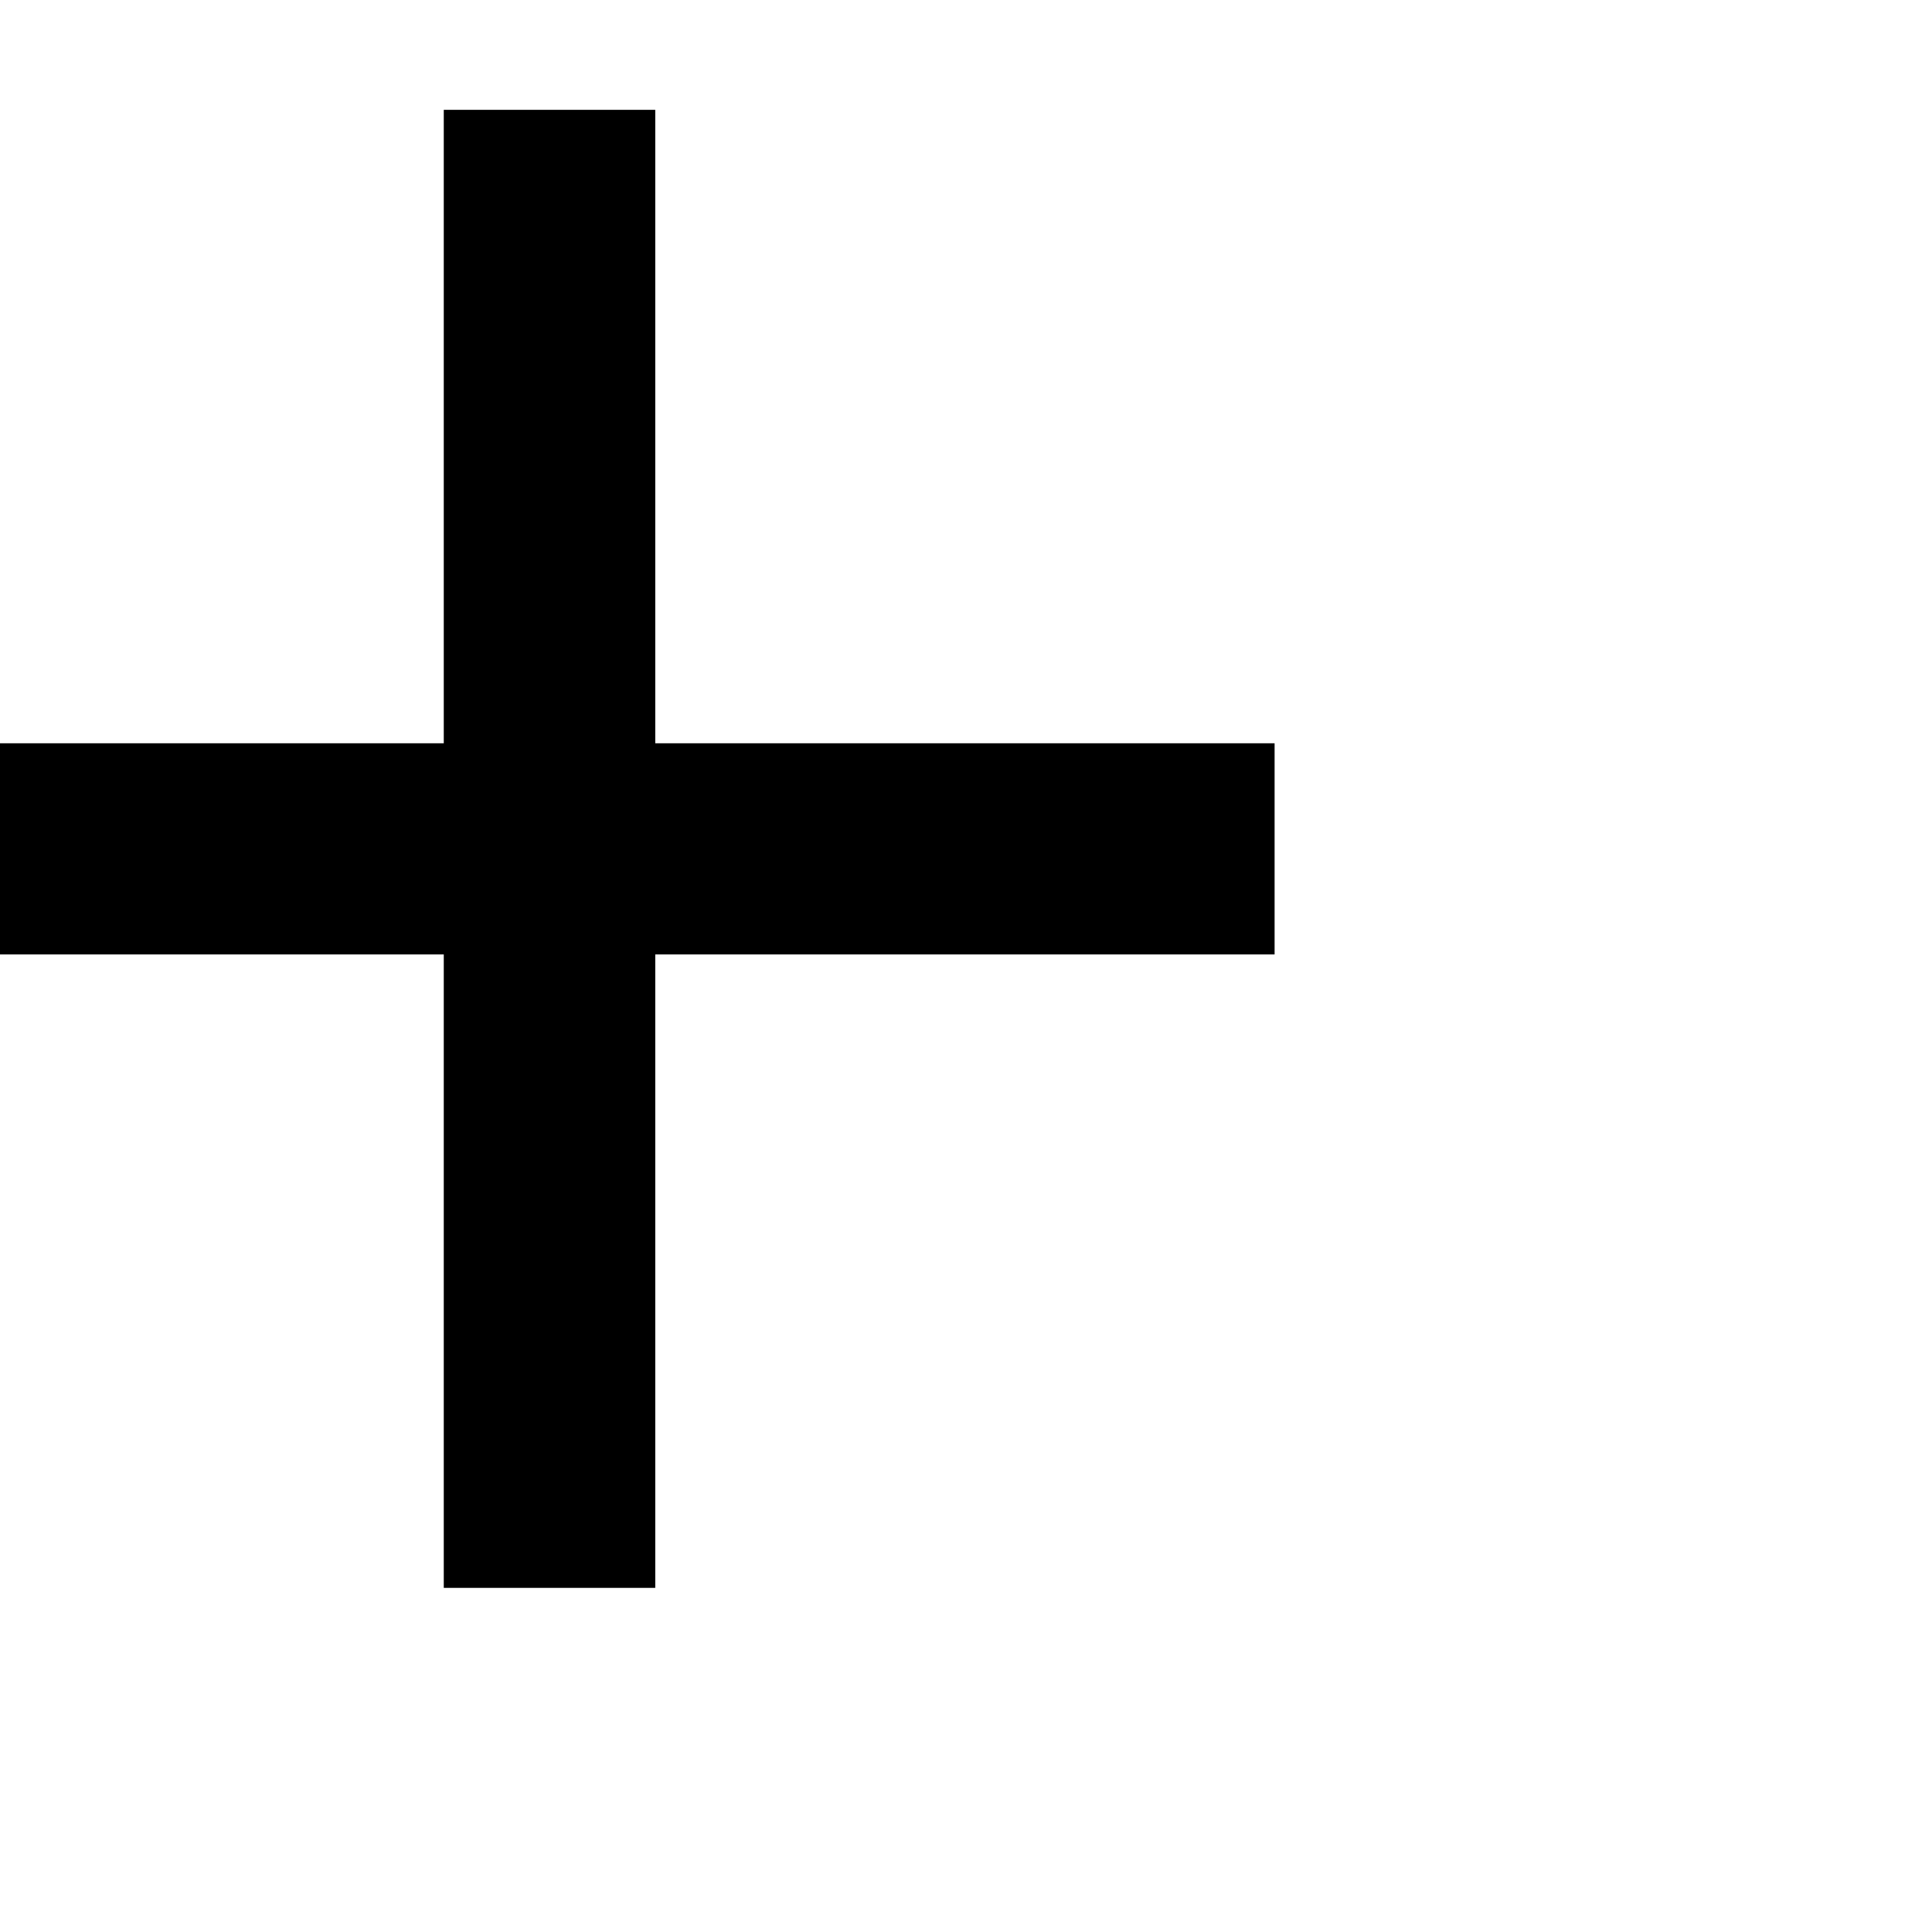
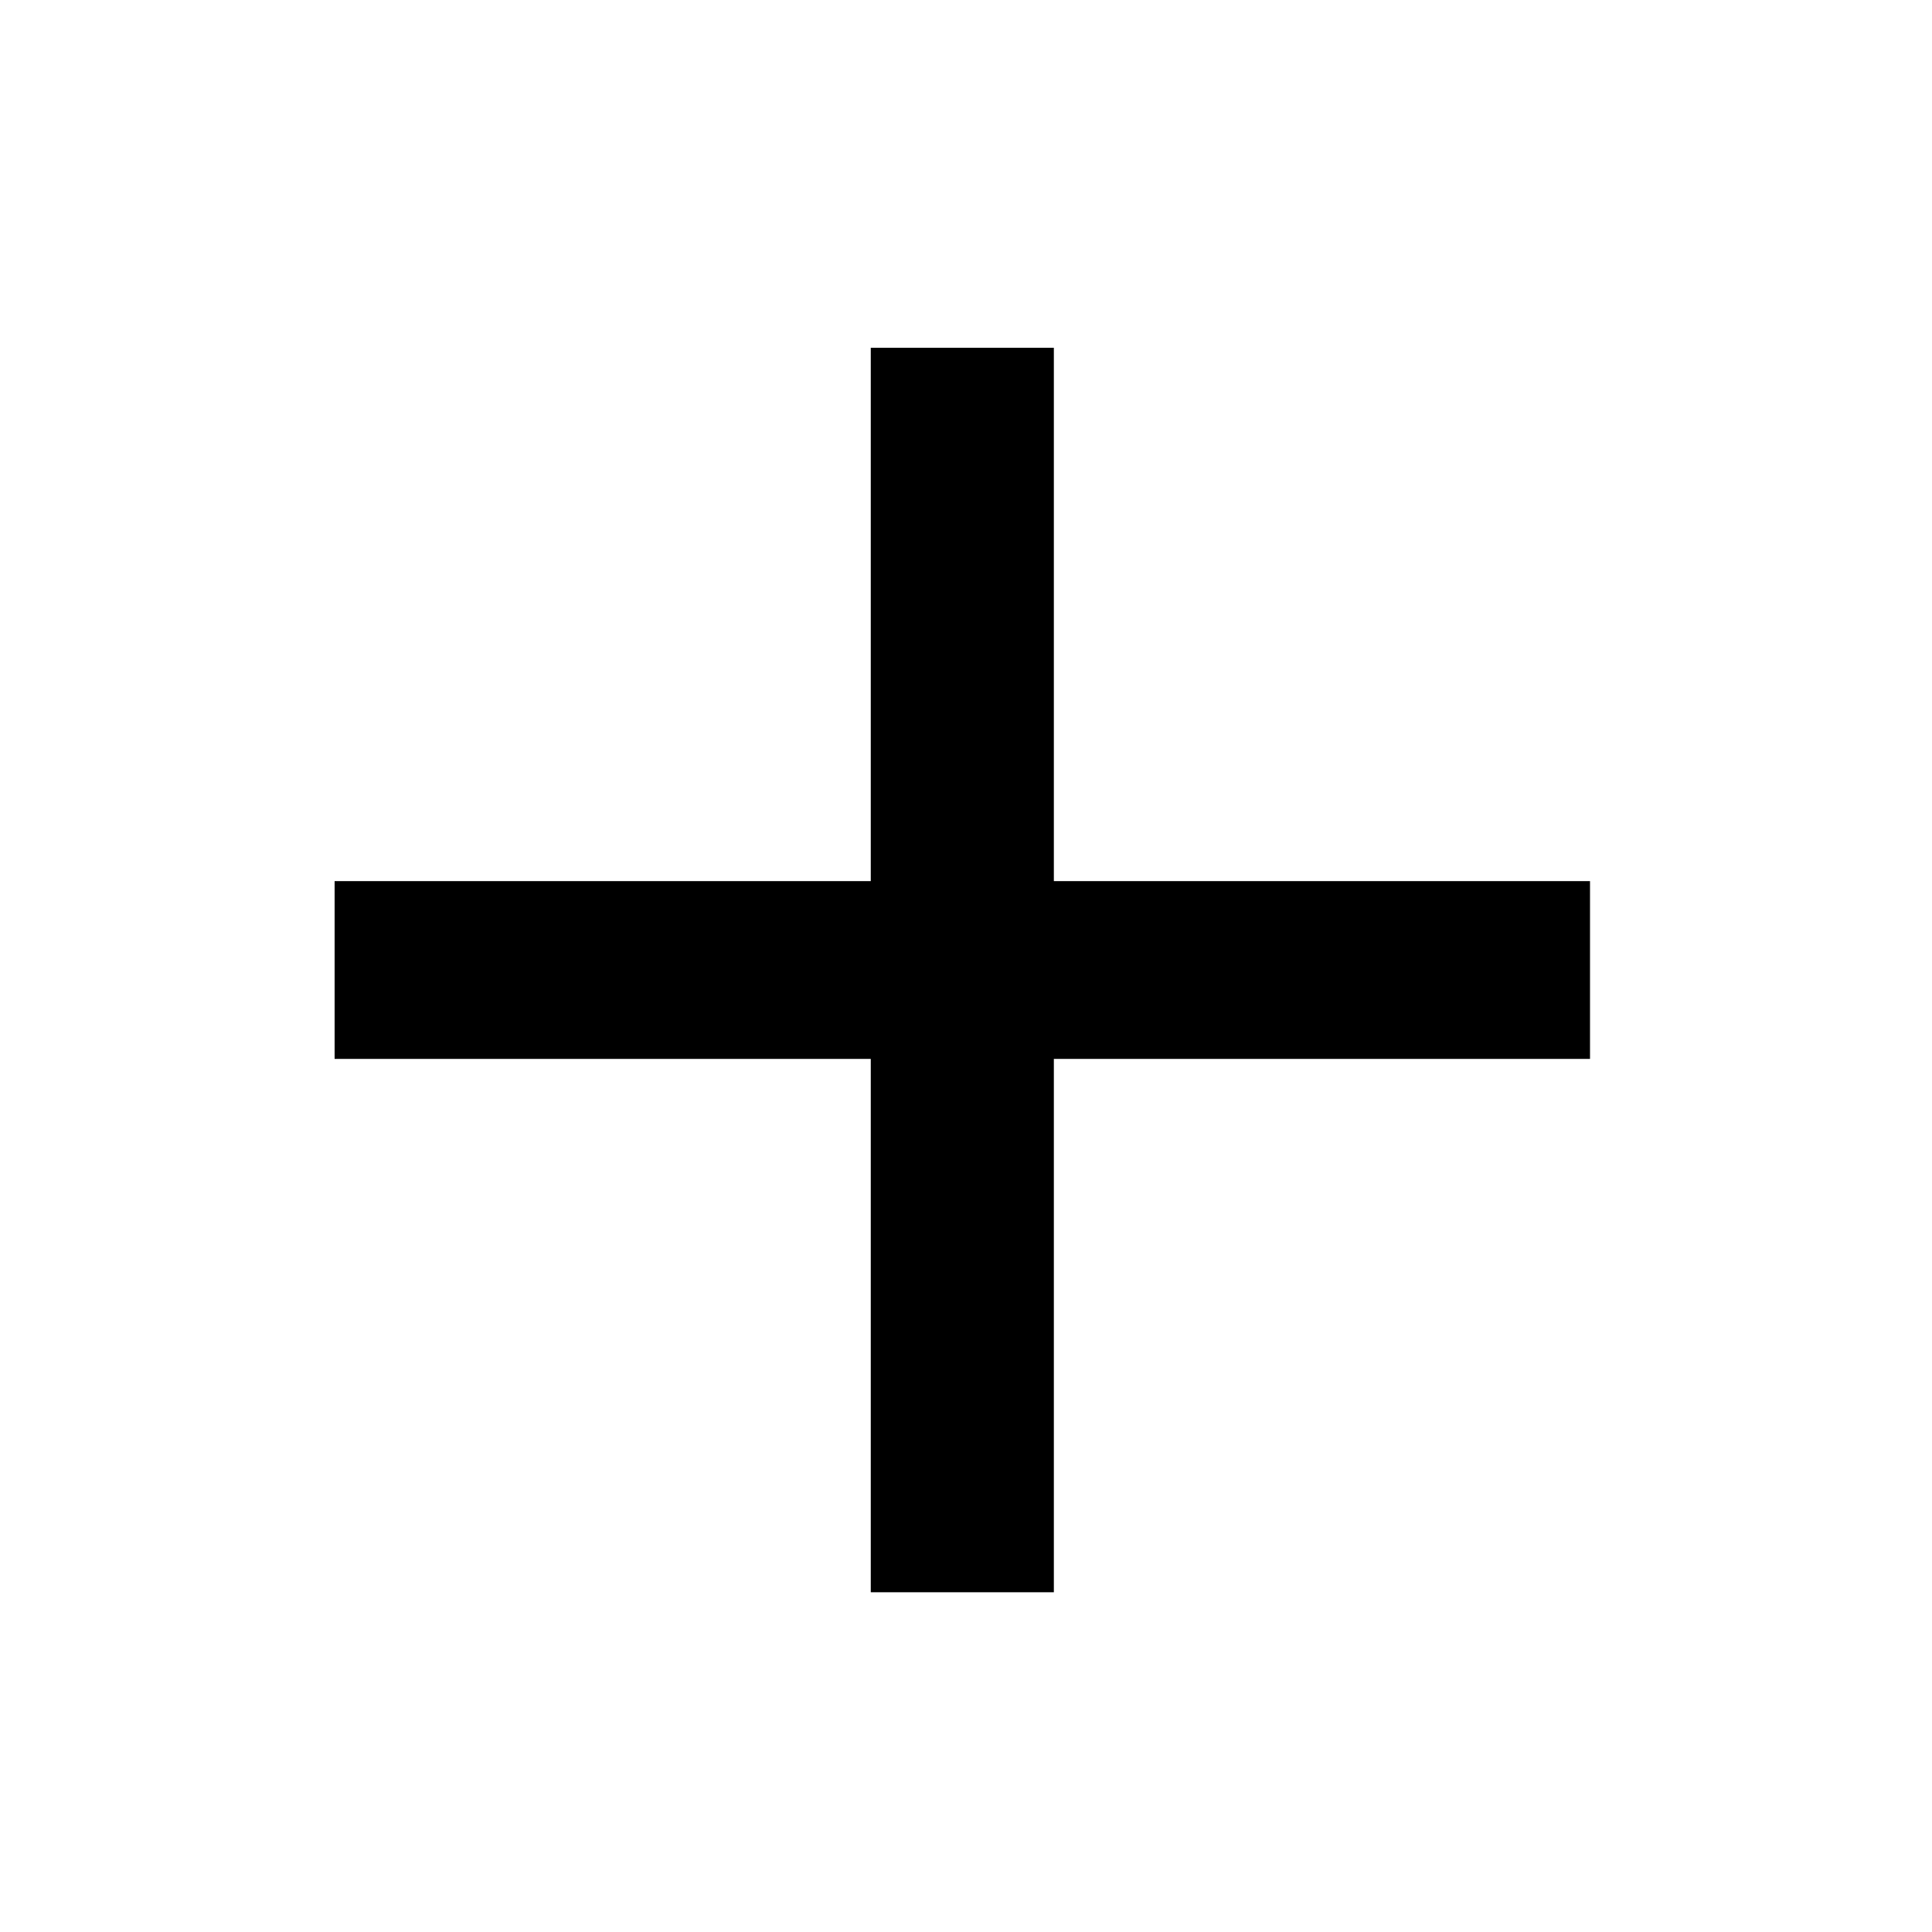
<svg xmlns="http://www.w3.org/2000/svg" width="2mm" height="2mm" version="1.1" viewBox="0 0 2 2">
-   <g transform="translate(-12.422 -12.681)">
+   <g transform="matrix(.8657 0 0 .84199 -10.25 -10.413)">
    <text transform="scale(1.0008 .99922)" x="12.075" y="14.693" fill="#000000" font-family="sans-serif" font-size="3.192px" stroke-width=".08" style="line-height:1.25" xml:space="preserve">
      <tspan x="12.075" y="14.693" stroke-width=".08">+</tspan>
    </text>
  </g>
</svg>
